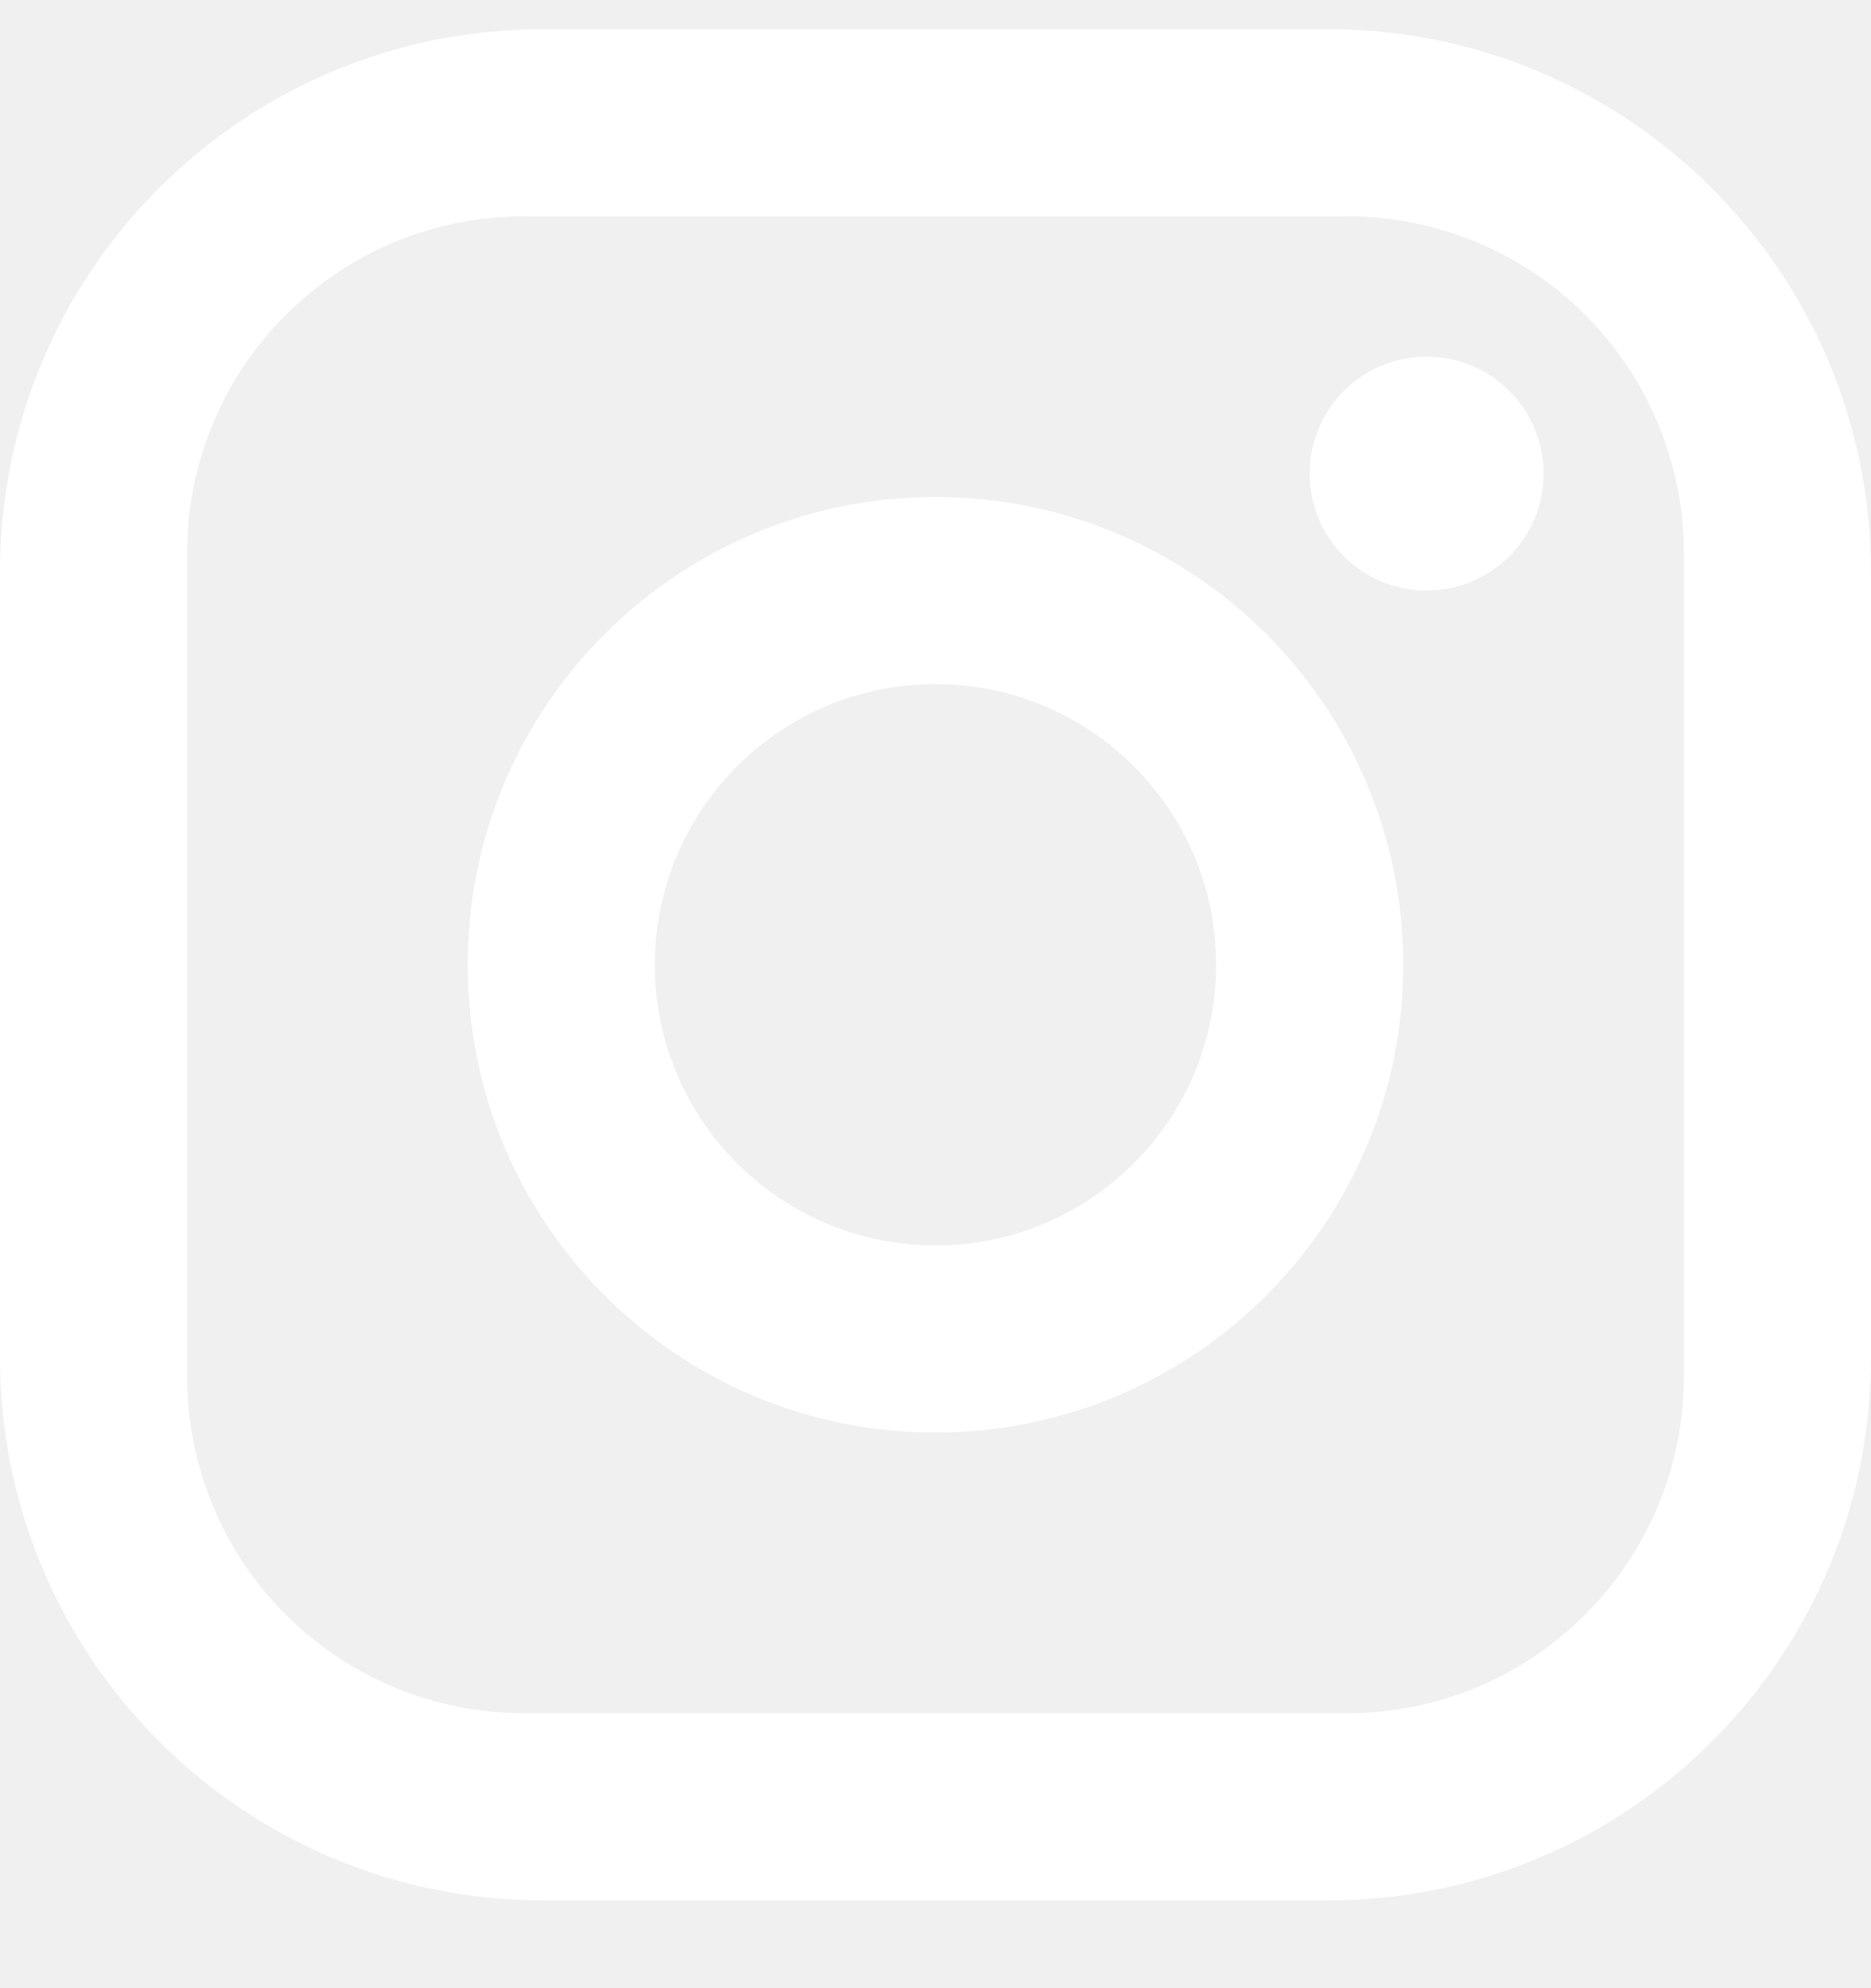
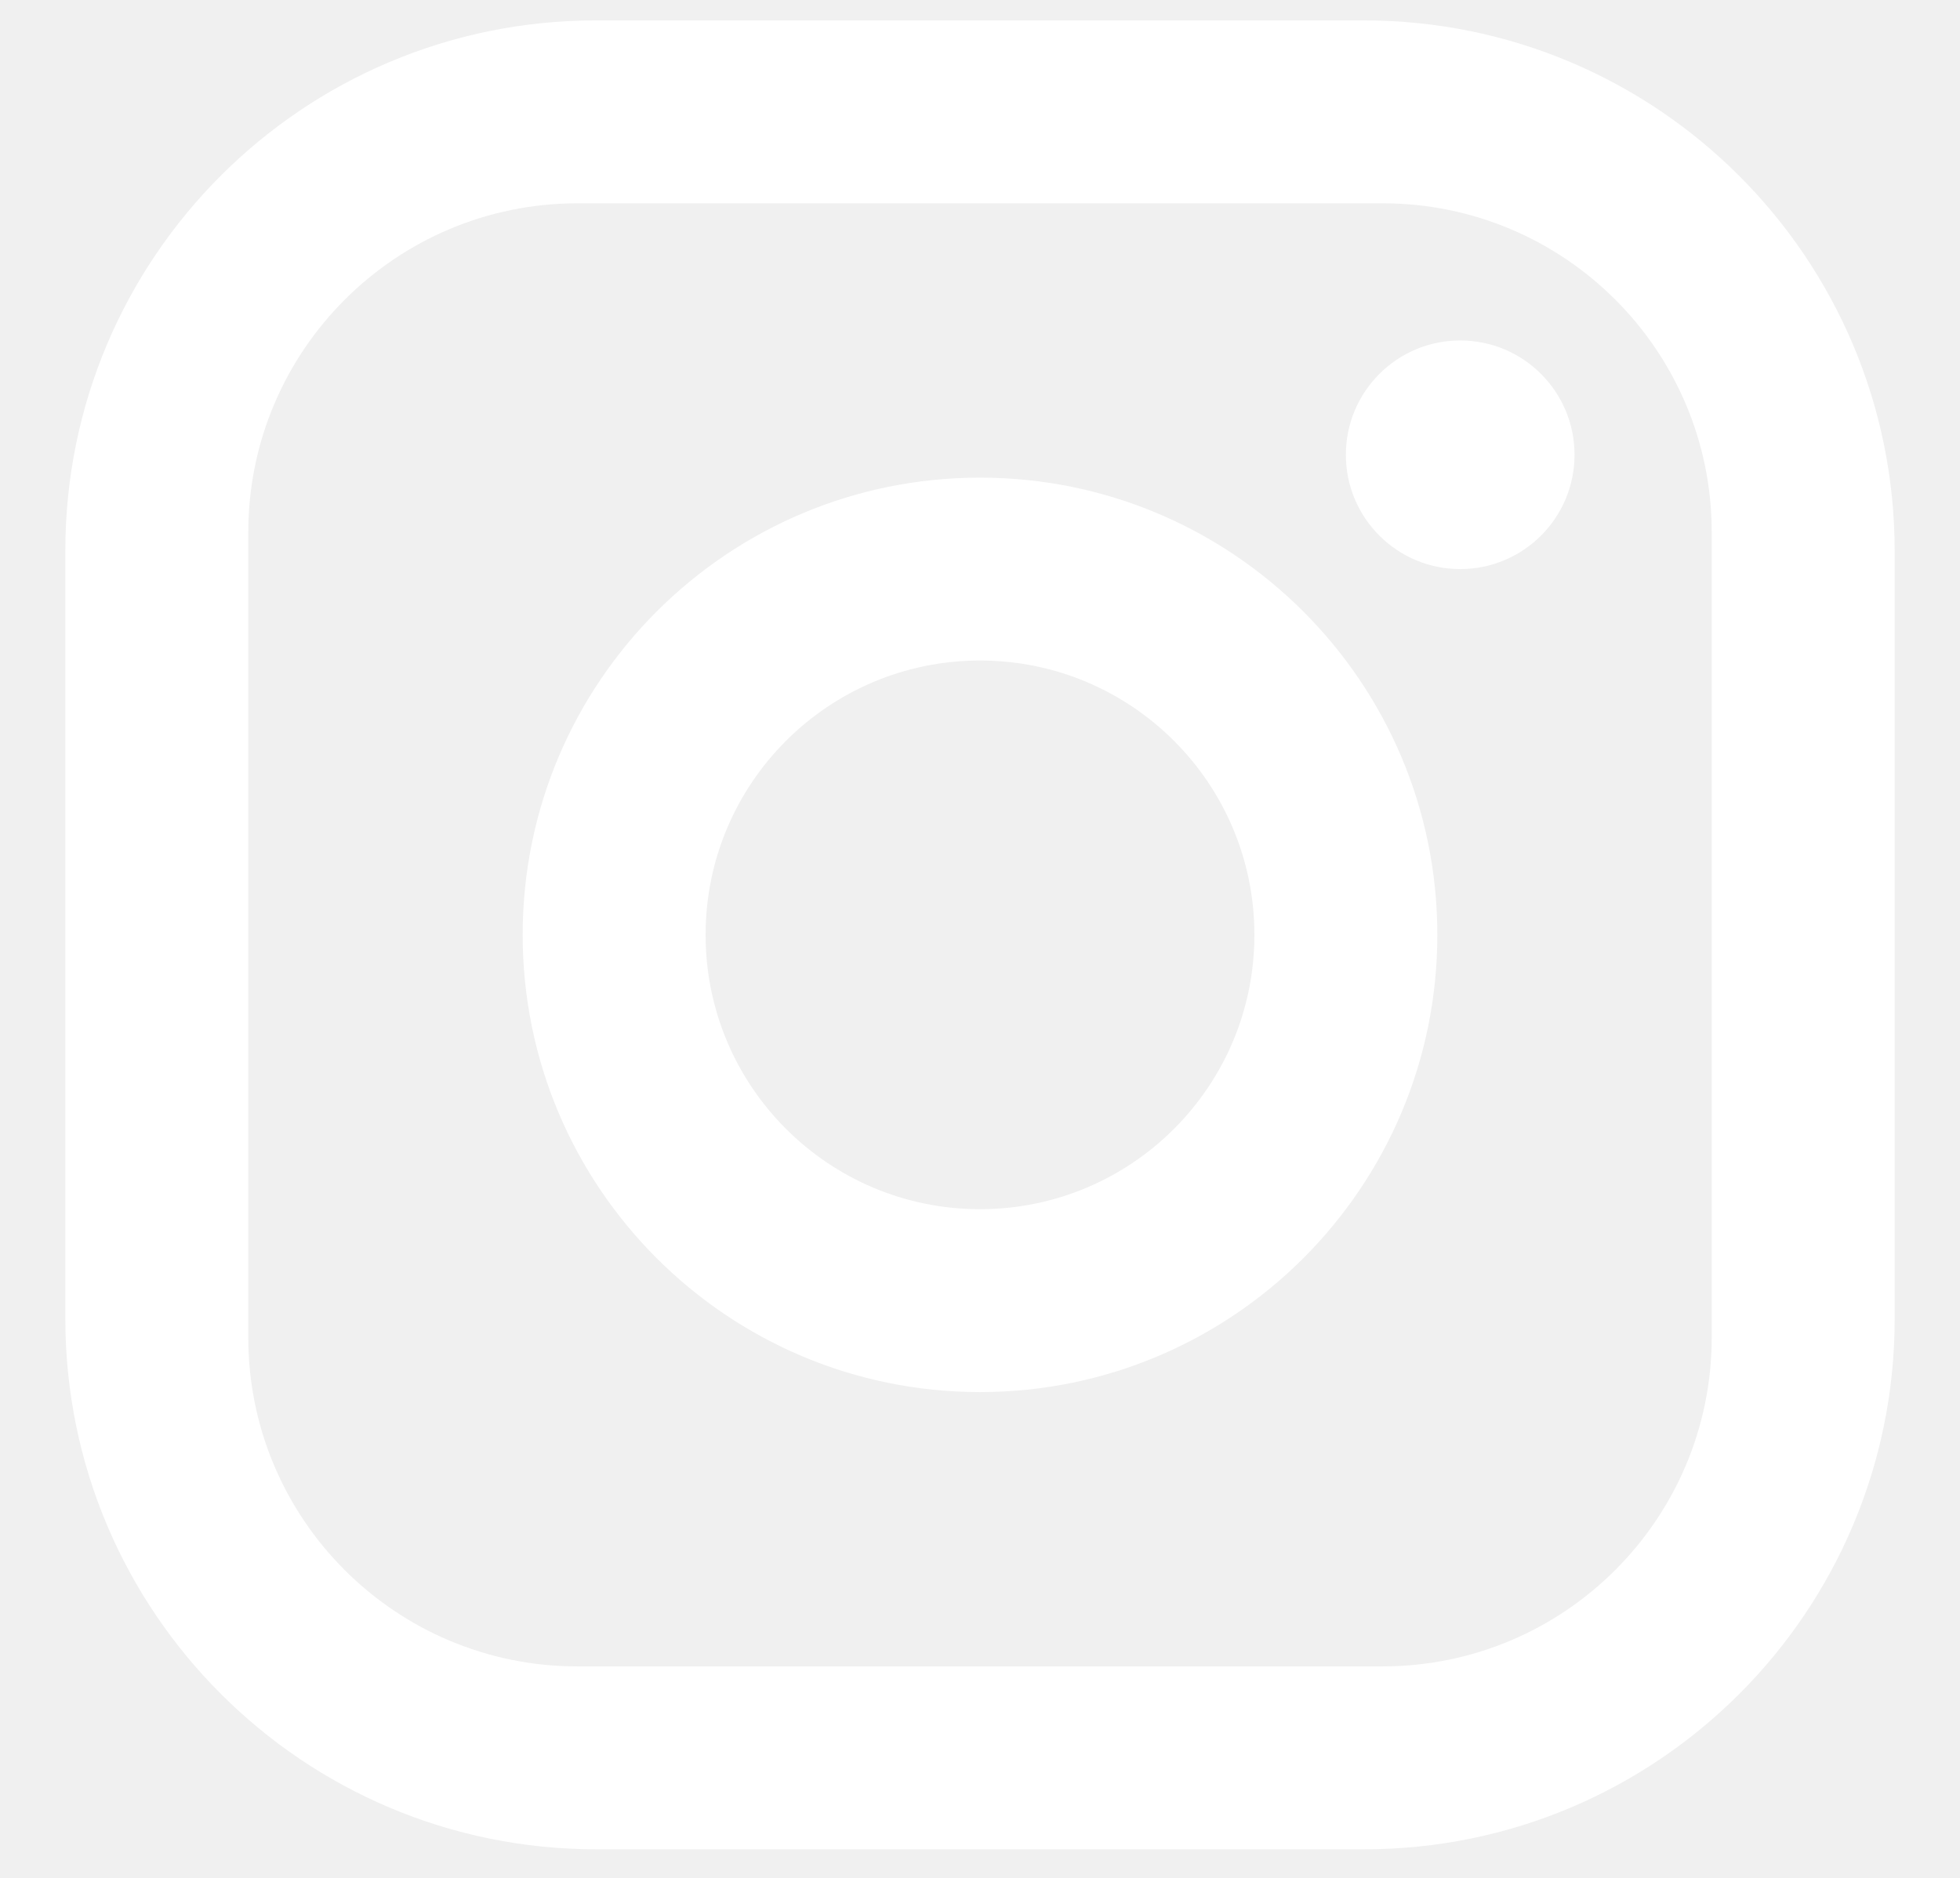
- <svg xmlns="http://www.w3.org/2000/svg" xmlns:xlink="http://www.w3.org/1999/xlink" width="16" height="17" viewBox="0 0 16 17">
-   <use xlink:href="#a" transform="translate(0 .25)" fill="#FFF" />
+ <svg xmlns="http://www.w3.org/2000/svg" xmlns:xlink="http://www.w3.org/1999/xlink" width="24" height="23" viewBox="0 0 24 23">
+   <use xlink:href="#a" transform="translate(.8 .25)" fill="#FFF" />
  <defs>
-     <path id="a" d="M4.64 0h6.72C13.92 0 16 2.08 16 4.64v6.72A4.64 4.64 0 0 1 11.36 16H4.64C2.08 16 0 13.92 0 11.36V4.64A4.64 4.64 0 0 1 4.64 0zm-.16 1.6A2.88 2.88 0 0 0 1.6 4.48v7.04a2.878 2.878 0 0 0 2.88 2.88h7.04a2.88 2.88 0 0 0 2.88-2.88V4.48a2.878 2.878 0 0 0-2.88-2.88H4.48zm7.72 1.2a1 1 0 1 1 0 2 1 1 0 0 1 0-2zM8 4a4 4 0 1 1 0 8 4 4 0 0 1 0-8zm0 1.6a2.4 2.4 0 1 0 0 4.8 2.4 2.4 0 0 0 0-4.8z" />
+     <path id="a" d="M6.496 0h9.408A6.5 6.5 0 0 1 22.4 6.496v9.408a6.496 6.496 0 0 1-6.496 6.496H6.496A6.5 6.5 0 0 1 0 15.904V6.496A6.496 6.496 0 0 1 6.496 0zm-.224 2.24A4.032 4.032 0 0 0 2.24 6.272v9.856a4.03 4.03 0 0 0 4.032 4.032h9.856a4.032 4.032 0 0 0 4.032-4.032V6.272a4.03 4.03 0 0 0-4.032-4.032H6.272zM17.08 3.92a1.4 1.4 0 1 1 0 2.8 1.4 1.4 0 0 1 0-2.8zM11.2 5.6a5.6 5.6 0 1 1 0 11.2 5.6 5.6 0 0 1 0-11.2zm0 2.24a3.36 3.36 0 1 0 0 6.72 3.36 3.36 0 0 0 0-6.72z" />
  </defs>
</svg>
